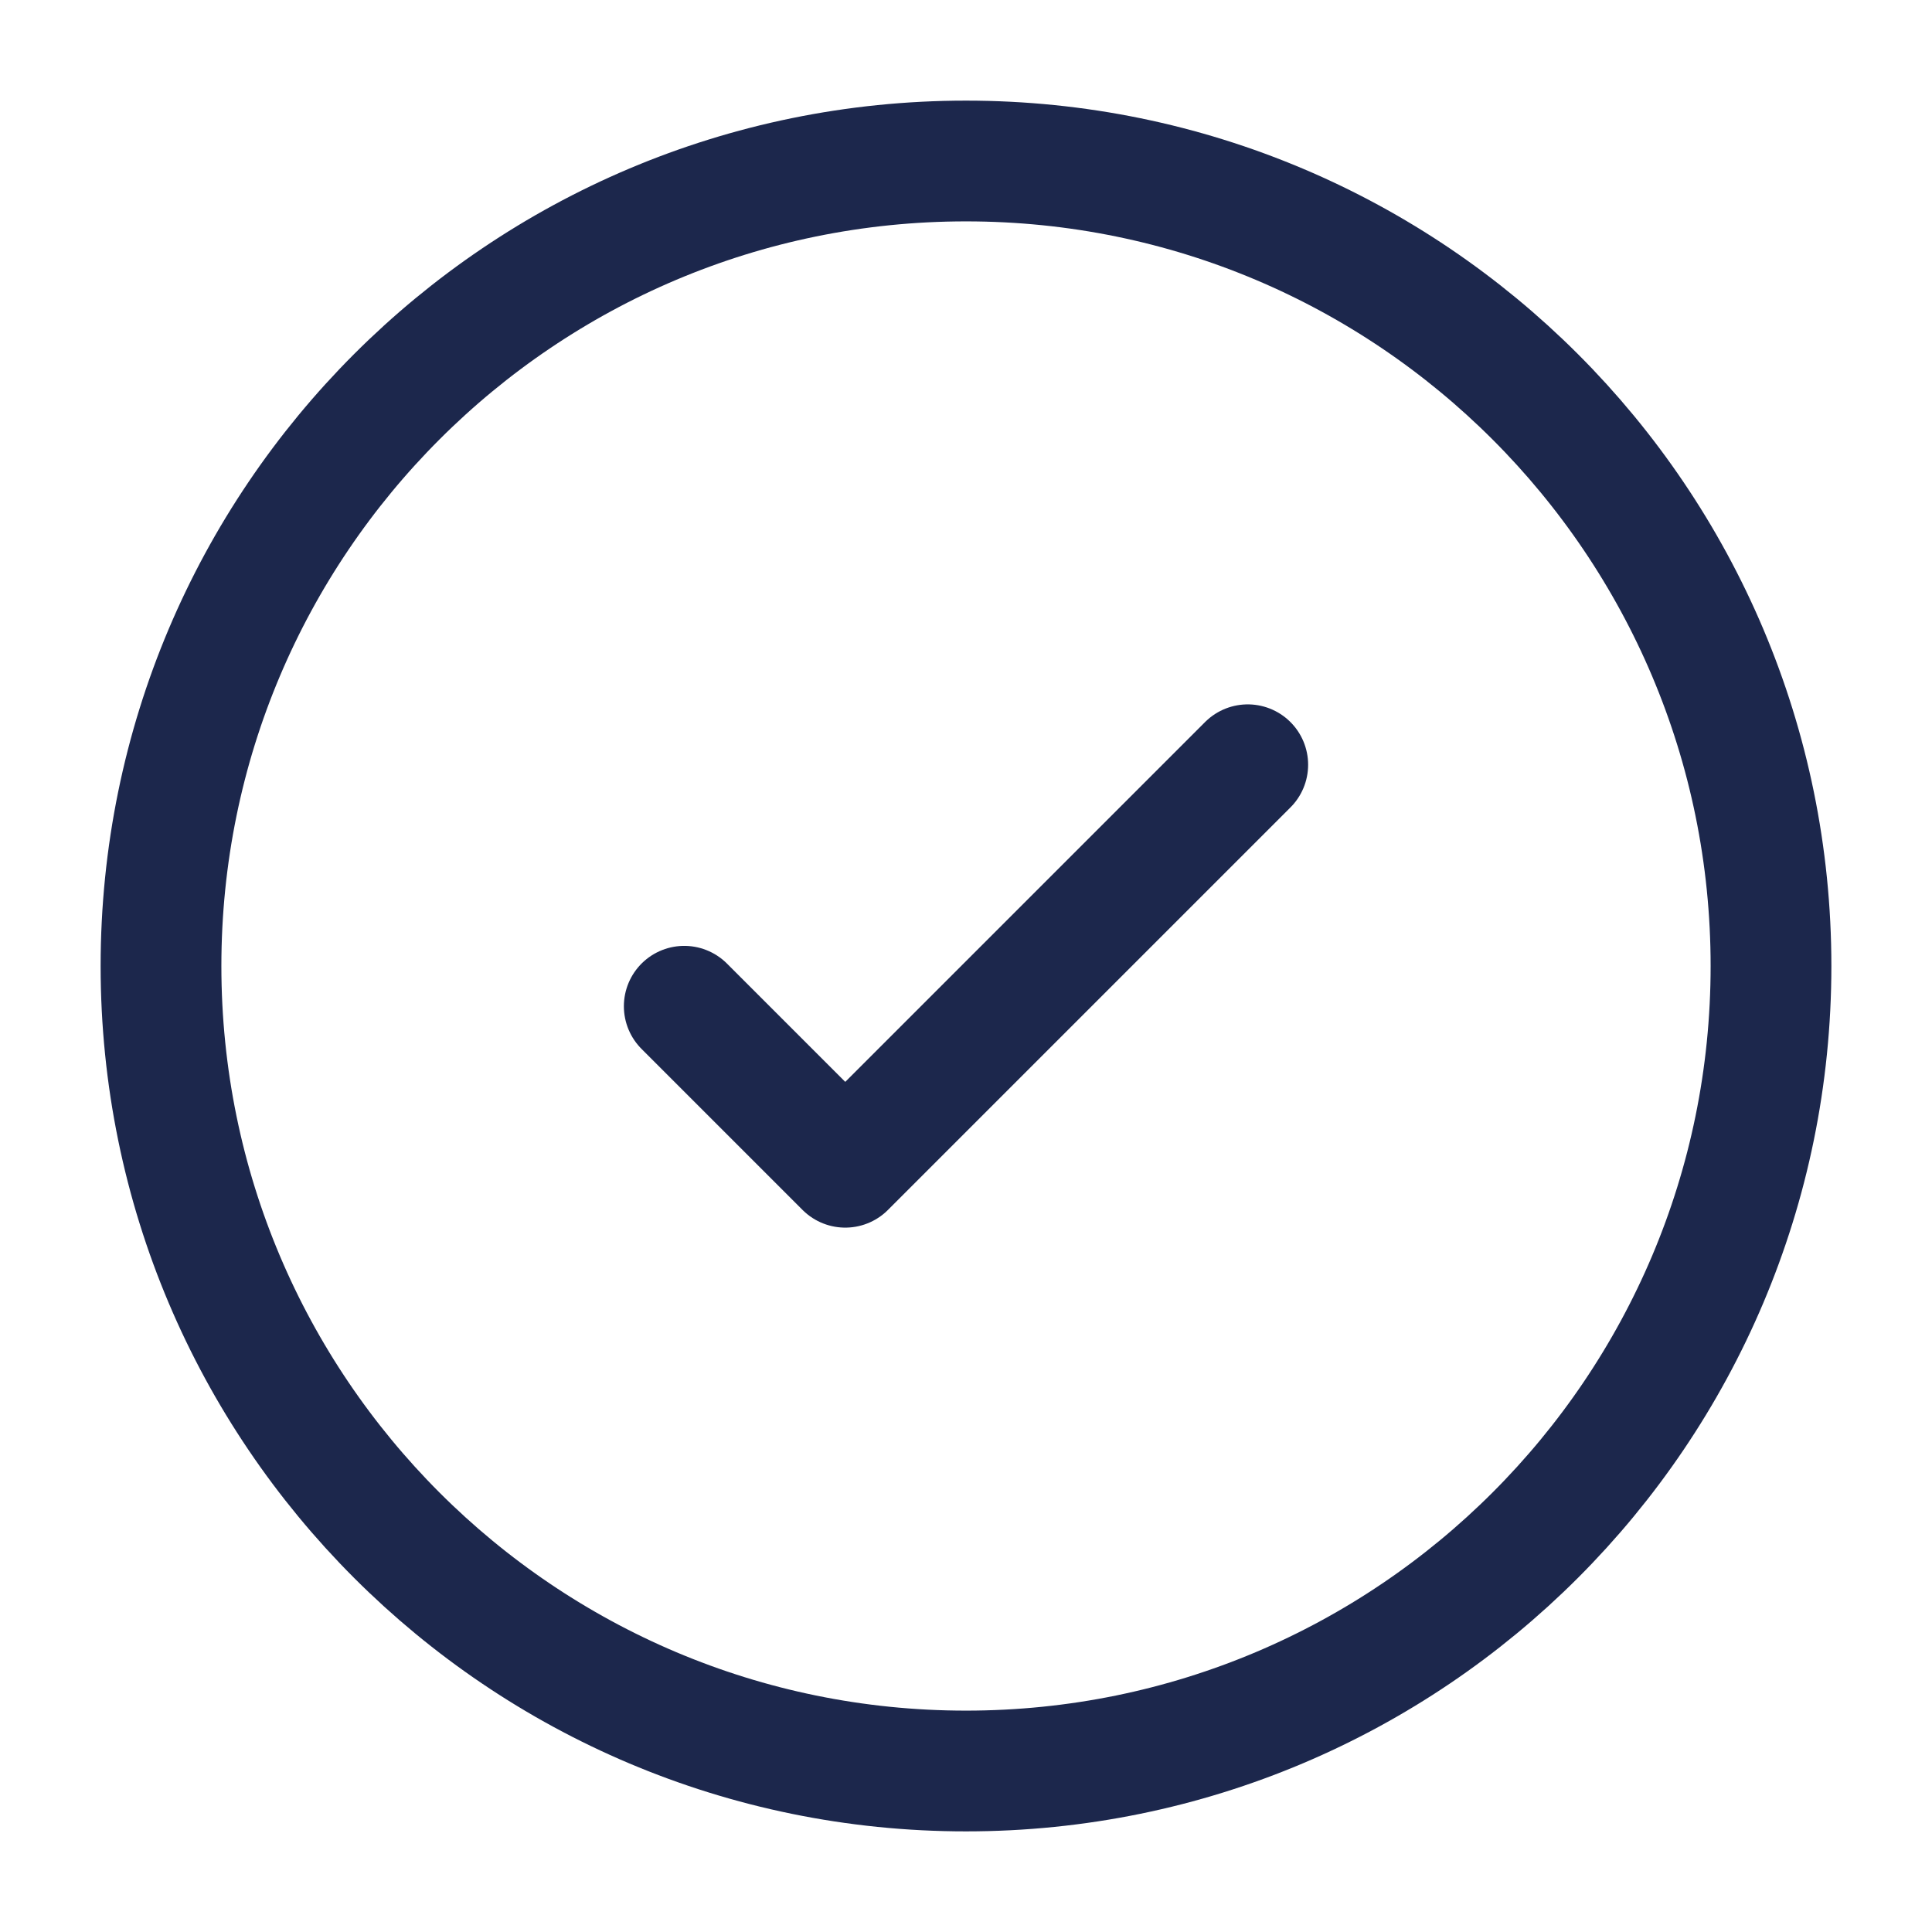
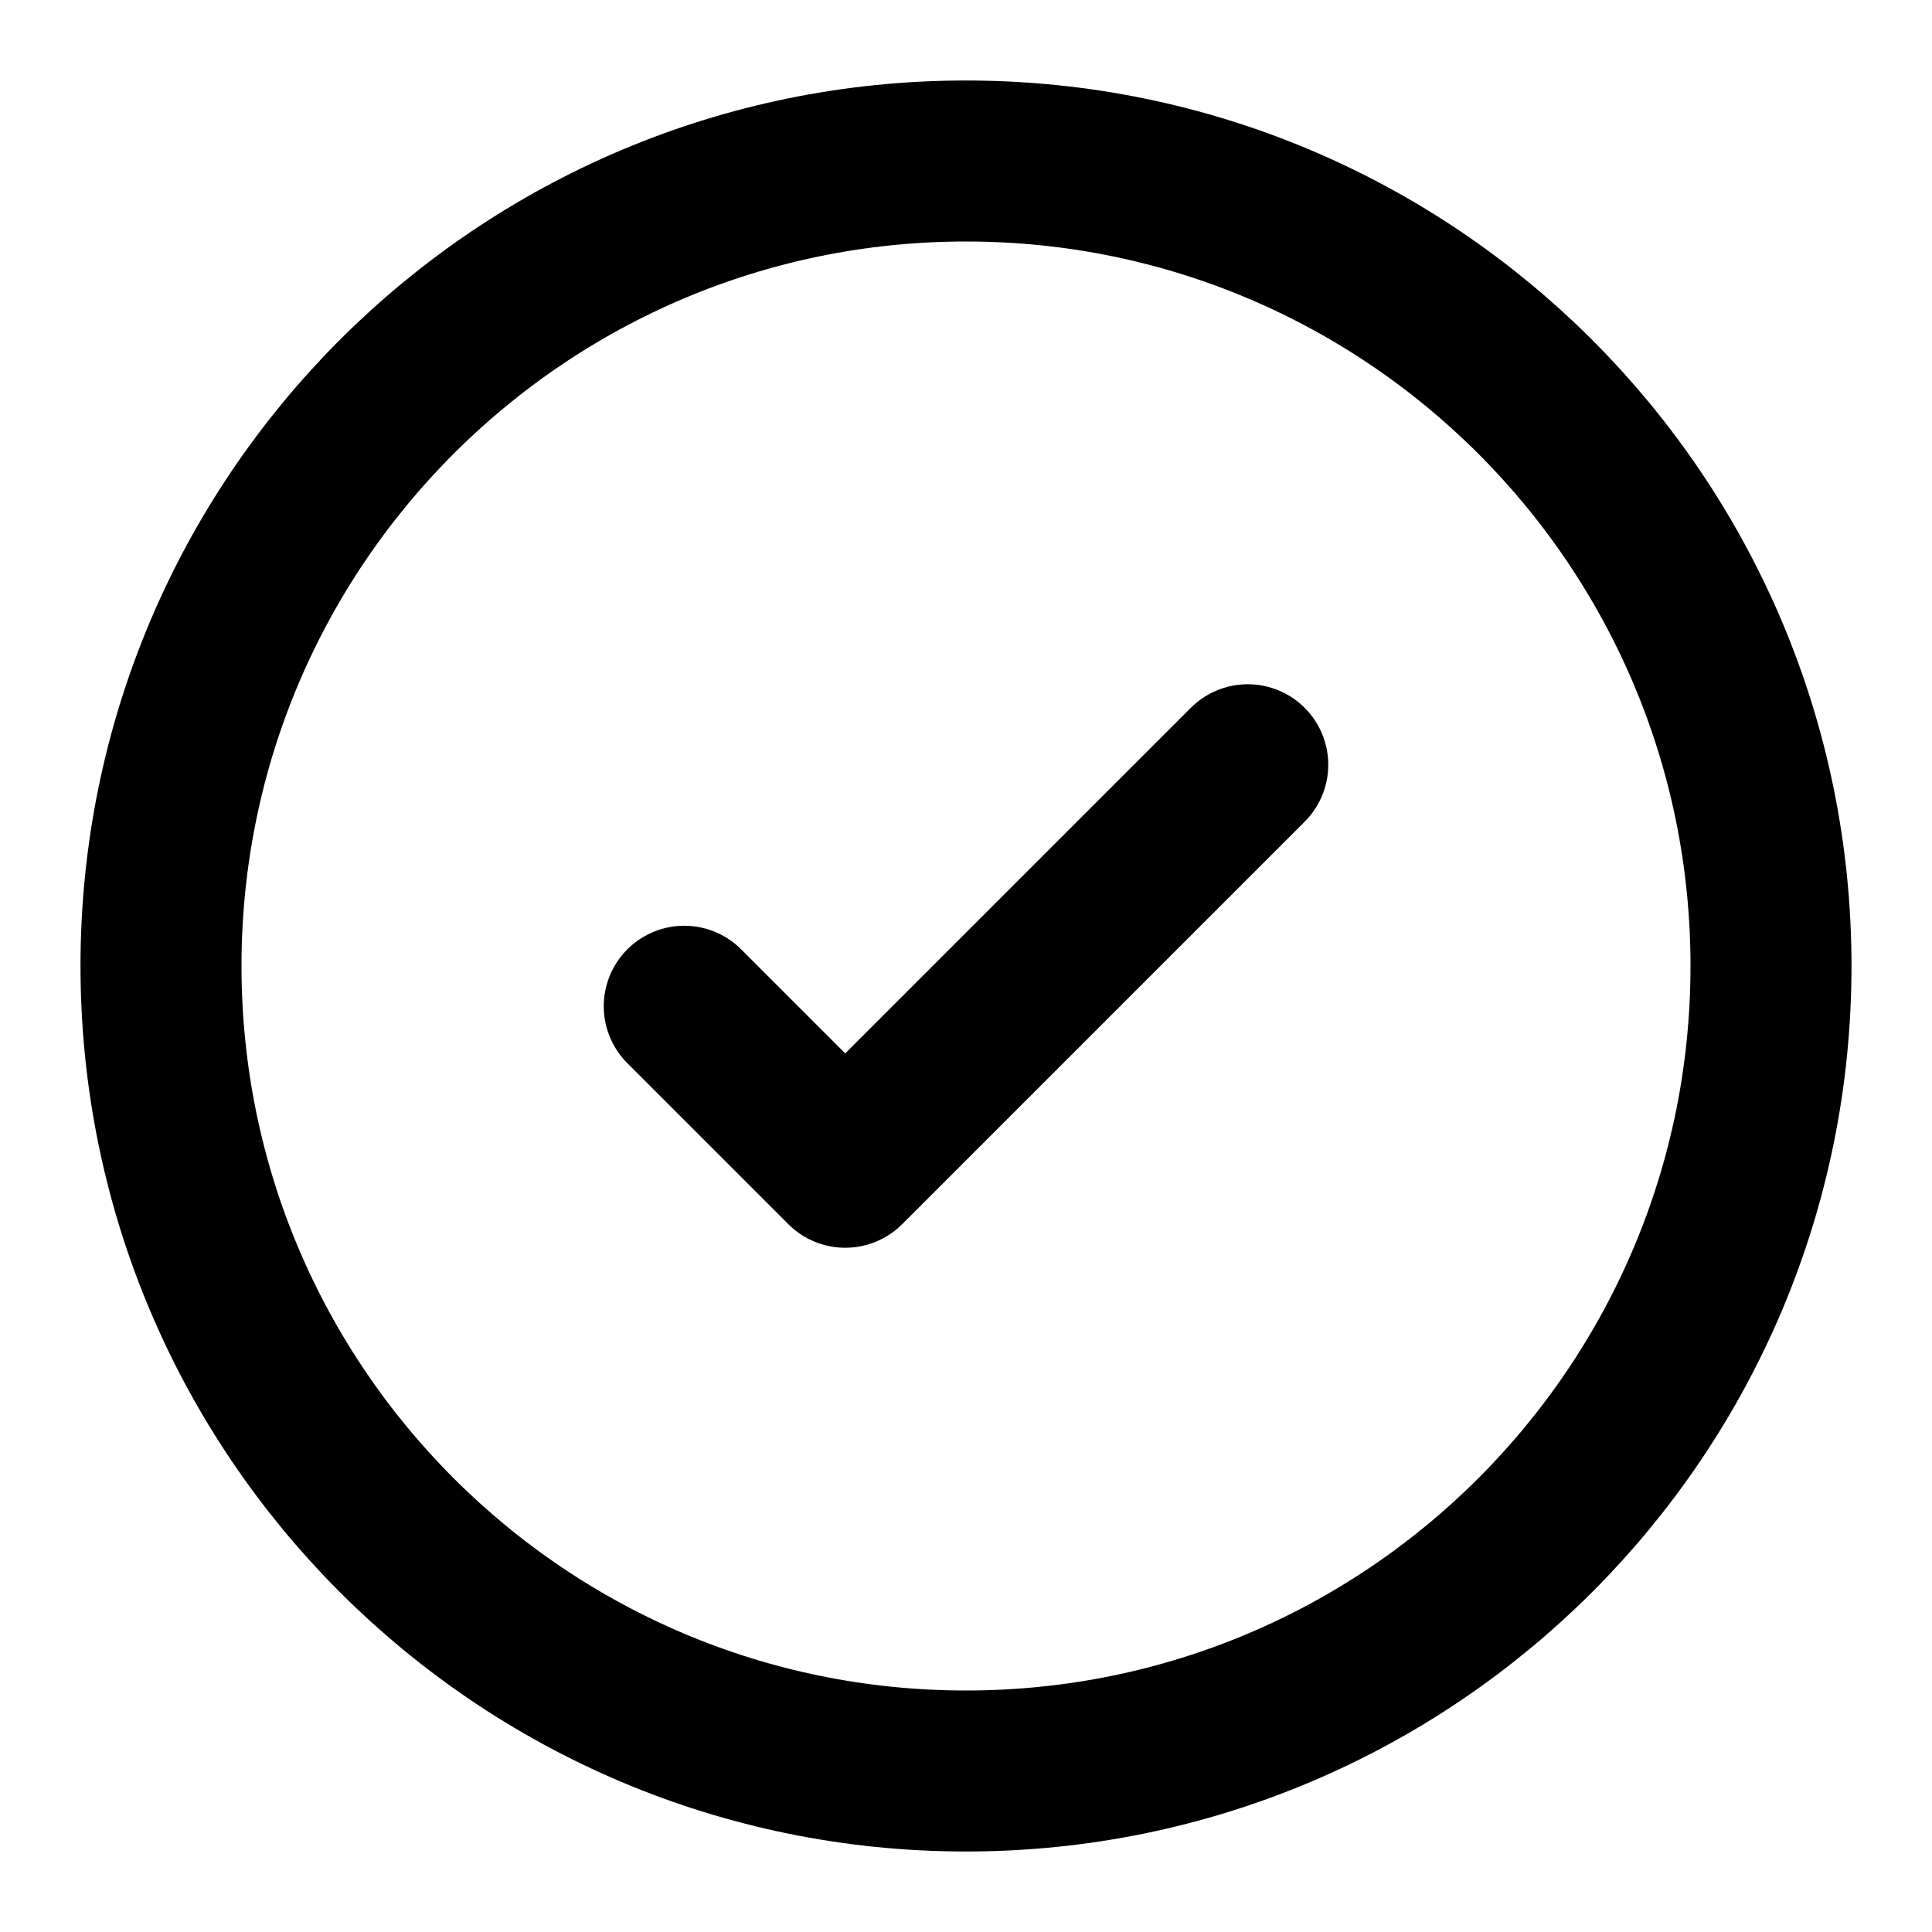
- <svg xmlns="http://www.w3.org/2000/svg" width="800px" height="800px" viewBox="0 0 24 24" fill="none">
-   <circle cx="12" cy="12" r="10" stroke="#1C274C" stroke-width="1.5" />
-   <path d="M8.5 12.5L10.5 14.5L15.5 9.5" stroke="#1C274C" stroke-width="1.5" stroke-linecap="round" stroke-linejoin="round" />
+ <svg xmlns="http://www.w3.org/2000/svg" viewBox="0 0 24 24" fill="none" stroke="currentColor" stroke-width="2">
+   <circle cx="12" cy="12" r="10" />
+   <path d="M8.5 12.5L10.5 14.5L15.5 9.5" stroke-linecap="round" stroke-linejoin="round" />
</svg>
